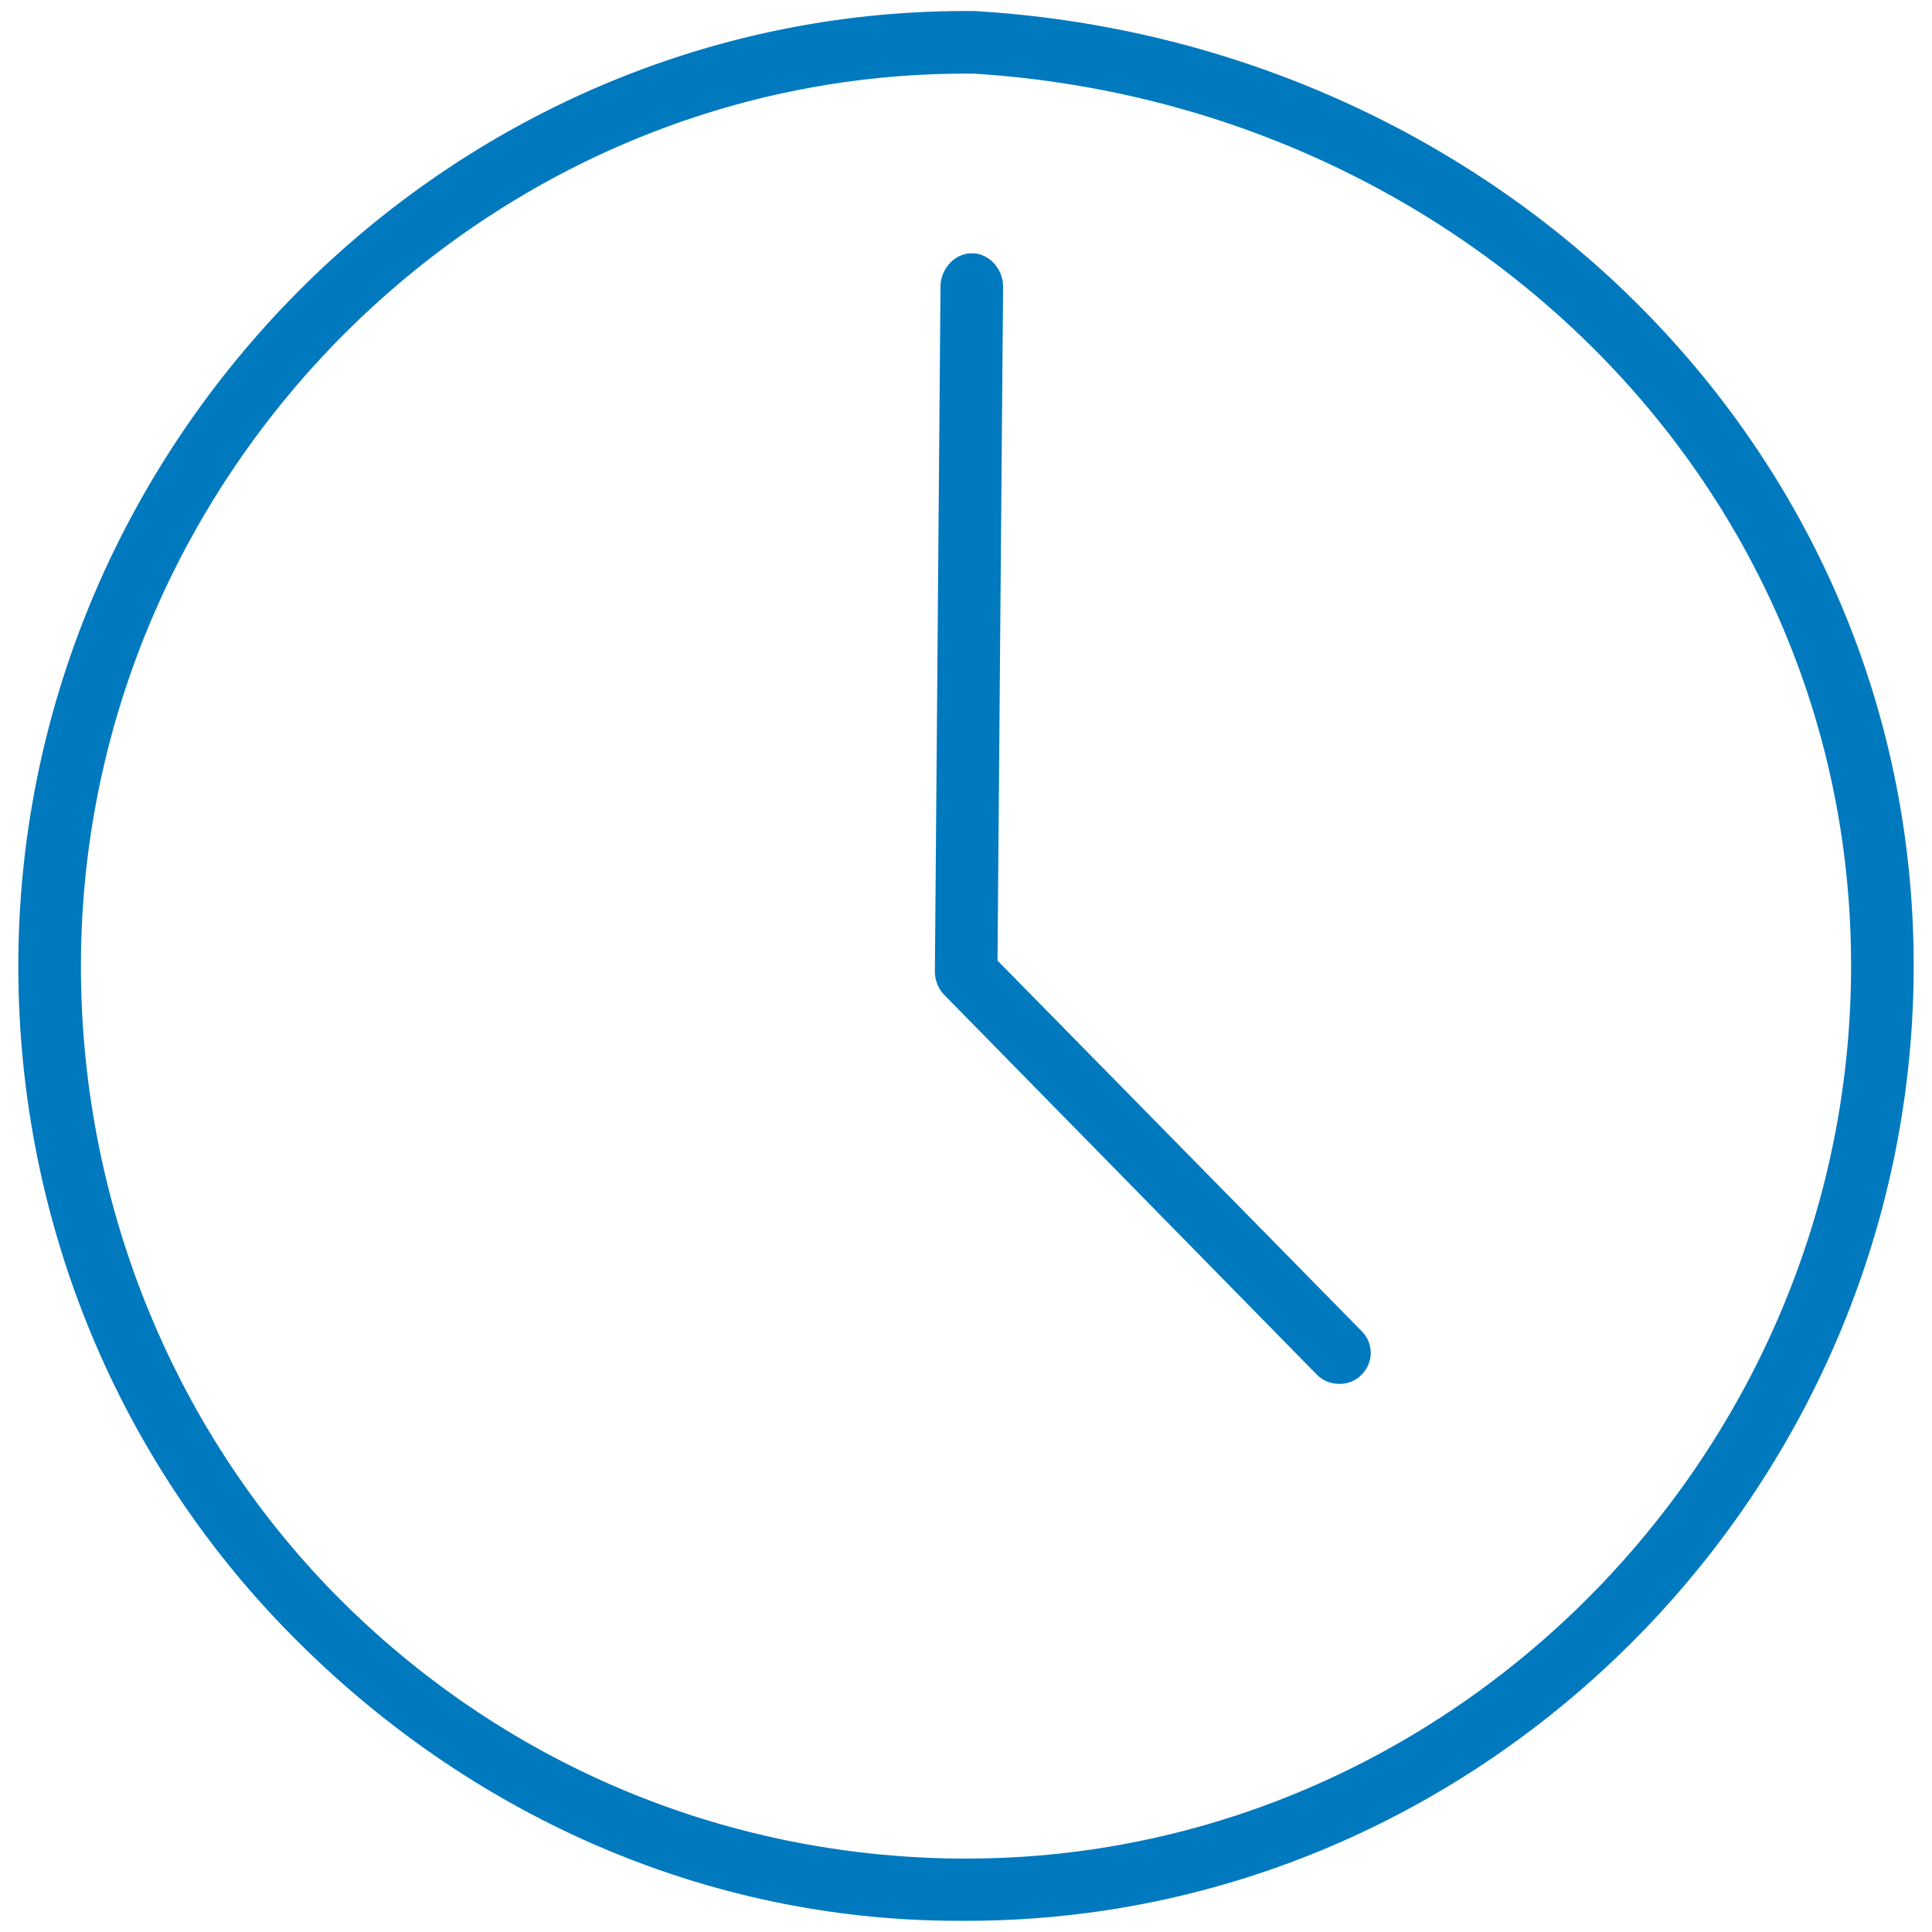
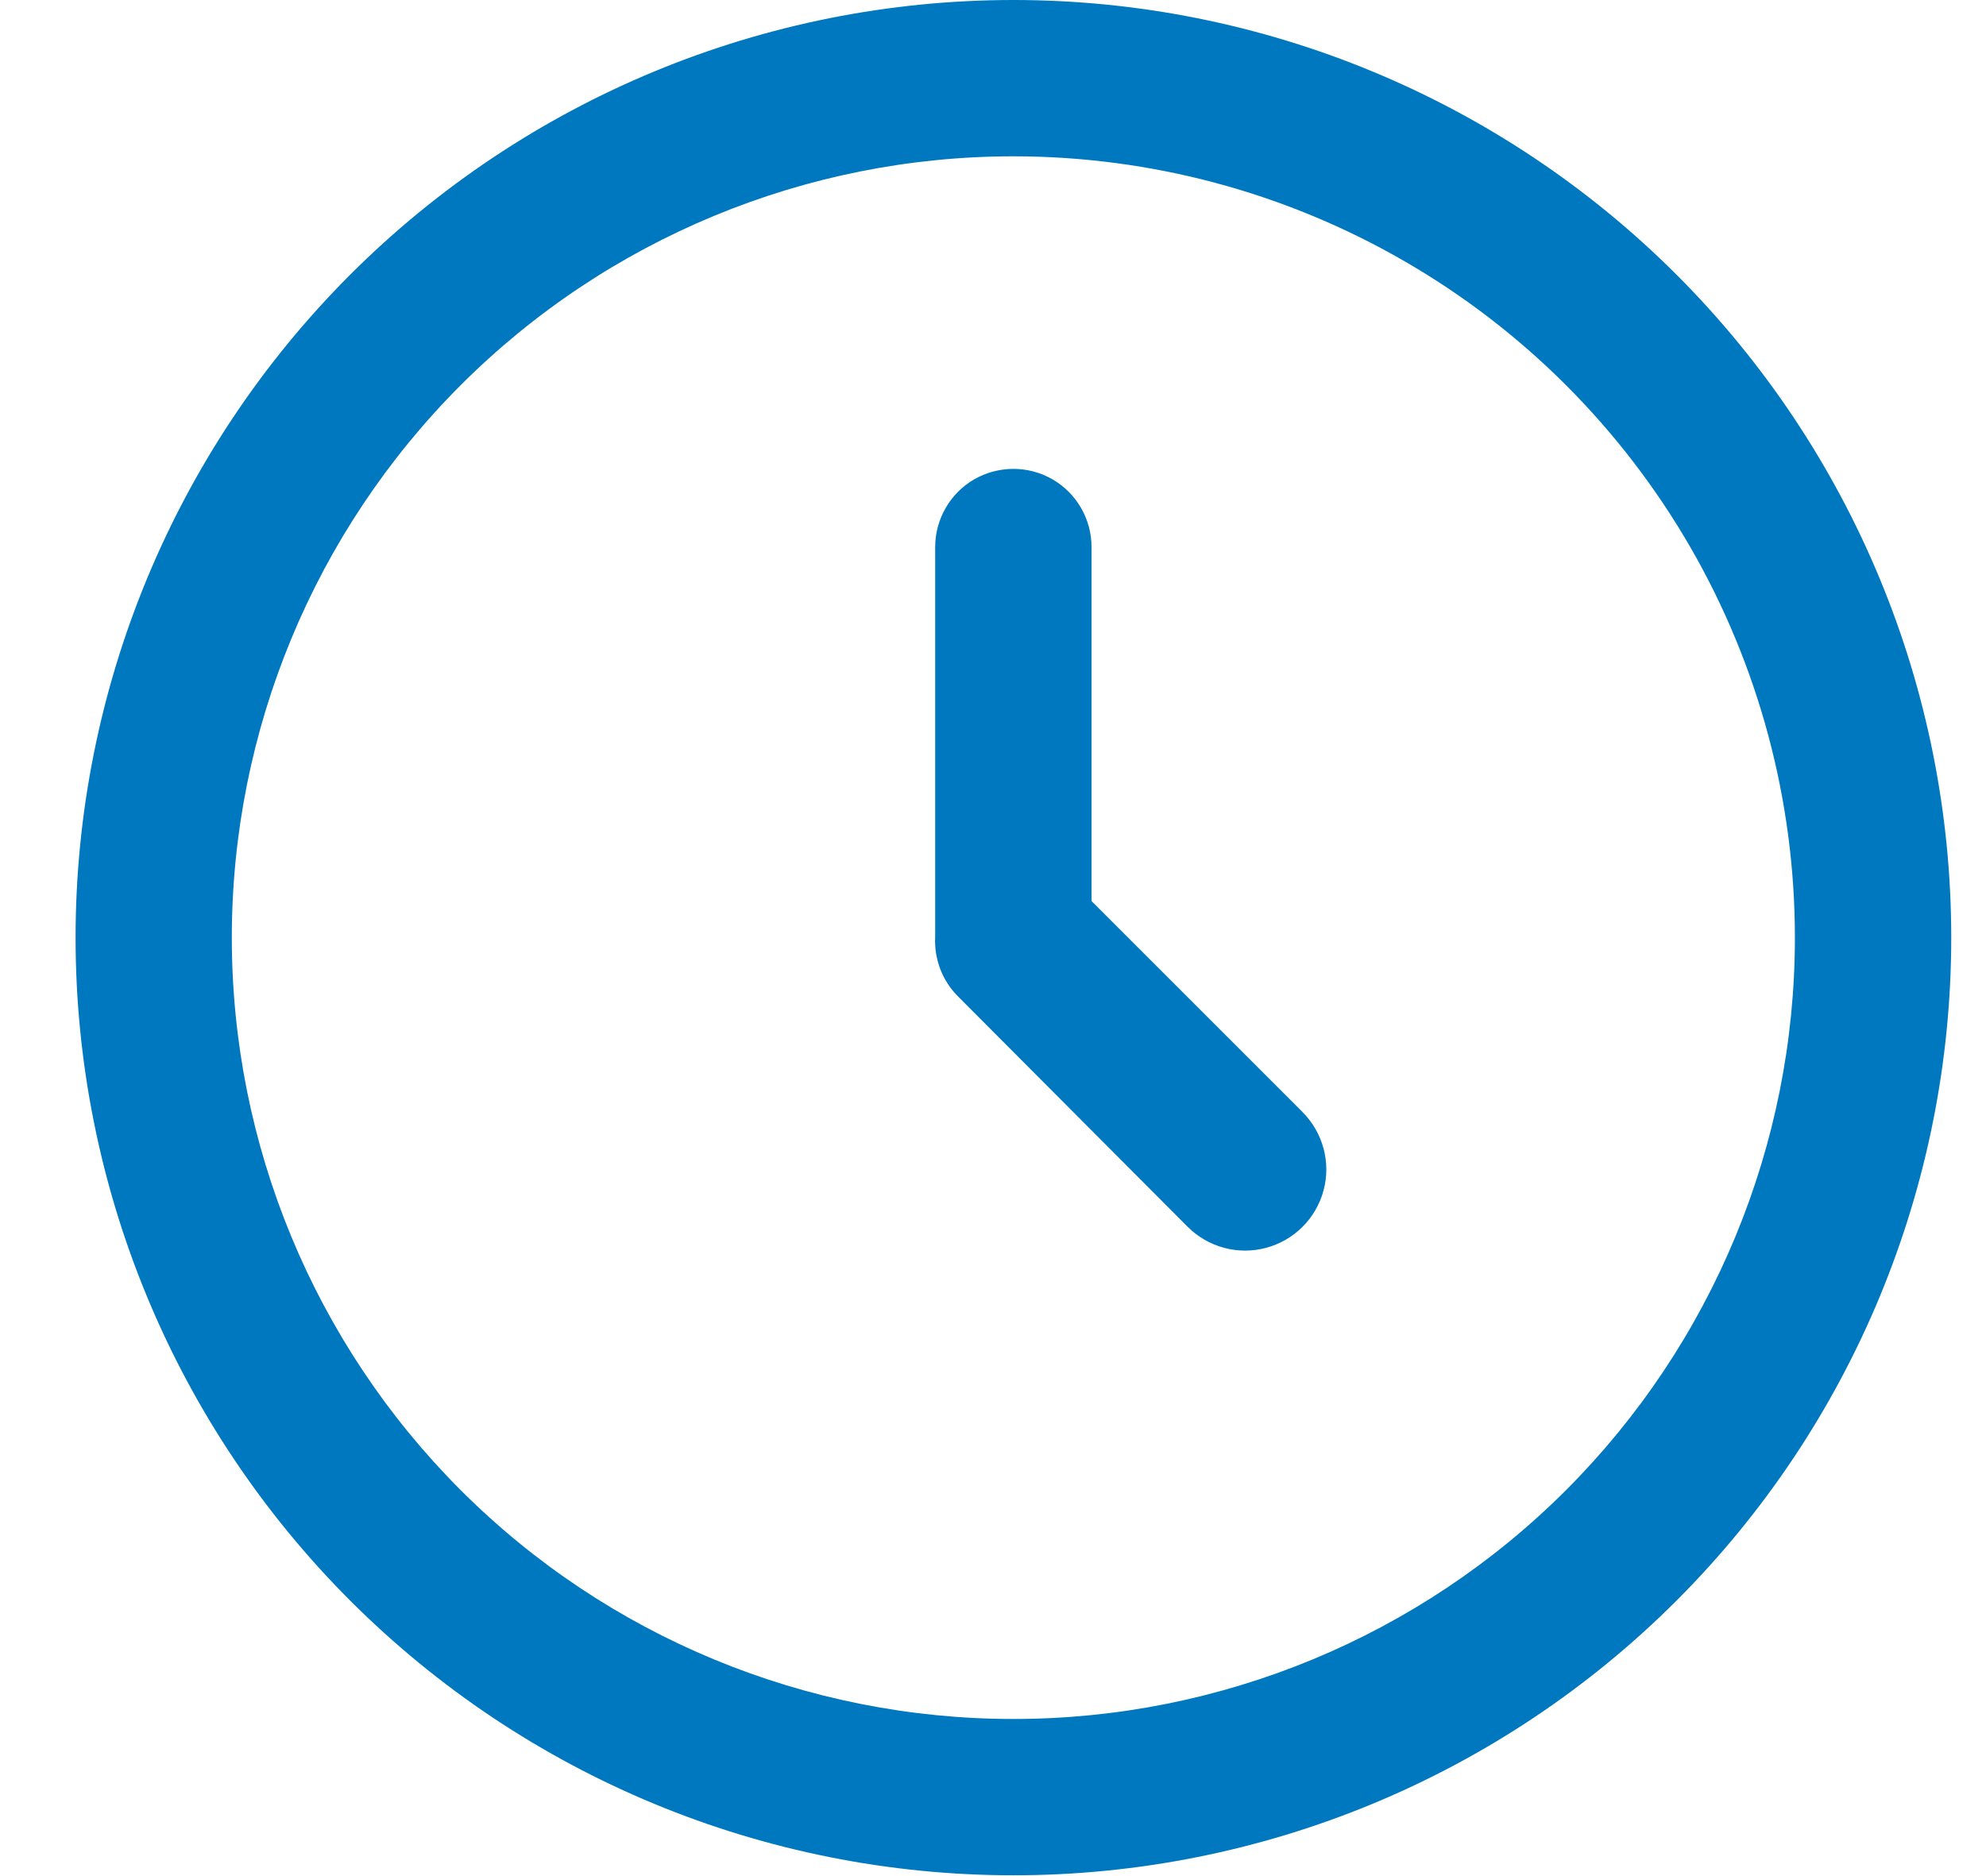
- <svg xmlns="http://www.w3.org/2000/svg" version="1.1" x="0px" y="0px" viewBox="0 0 1000 1000" enable-background="new 0 0 1000 1000" xml:space="preserve">
-   <g>
-     <path id="path1" fill="#0079be" stroke="#0079be" d="M504.1,6.2h-4.1C232,6.2,12.2,228,10,495.9c-1.1,131,48.8,256.3,140.6,349.5c91.8,93.4,214.4,148.3,345.3,148.3h4.2C767.9,993.8,987.8,772,990,504C992.3,233.9,774.2,21.9,504.1,6.2z M500.1,962.5h-3.8c-122.6-1.1-237.3-49.7-323.3-137C87.1,738,40.4,618.7,41.4,496.2C43.5,245.4,249.3,37.6,500,37.6h3.8c252.9,15.6,457,213.3,454.8,466.2C956.6,754.6,750.7,962.5,500.1,962.5z M515.8,497.4l2.9-349c0.1-8.7-6.9-16.8-15.5-16.8H503c-8.7,0-15.6,7.9-15.7,16.5l-2.9,354.9c0,4.1,1.6,8.4,4.5,11.4L682,711.2c3.2,3.2,7.2,4.6,11.3,4.6c3.9,0,8-1.4,10.9-4.4c6.3-6.1,6.4-16,0.2-22.1L515.8,497.4z" />
-   </g>
+ <svg xmlns="http://www.w3.org/2000/svg" width="18" height="17" viewBox="0 0 18 17" fill="none">
+   <path fill-rule="evenodd" clip-rule="evenodd" d="M9.185 17C6.93 17 4.768 16.105 3.174 14.51C1.58 12.916 0.685 10.754 0.685 8.5C0.685 6.246 1.58 4.084 3.174 2.49C4.768 0.896 6.93 0 9.185 0C11.439 0 13.601 0.896 15.195 2.49C16.789 4.084 17.685 6.246 17.685 8.5C17.685 10.754 16.789 12.916 15.195 14.51C13.601 16.105 11.439 17 9.185 17ZM9.185 1.417C7.306 1.417 5.504 2.163 4.176 3.491C2.848 4.82 2.101 6.622 2.101 8.5C2.101 10.379 2.848 12.18 4.176 13.509C5.504 14.837 7.306 15.583 9.185 15.583C11.063 15.583 12.865 14.837 14.193 13.509C15.521 12.18 16.268 10.379 16.268 8.5C16.268 7.257 15.941 6.035 15.319 4.958C14.697 3.882 13.803 2.987 12.726 2.366C11.649 1.744 10.428 1.417 9.184 1.417L9.185 1.417ZM10.764 11.121L8.689 9.039C8.542 8.895 8.465 8.696 8.476 8.491V4.959C8.476 4.706 8.611 4.472 8.83 4.345C9.05 4.219 9.32 4.219 9.539 4.345C9.758 4.472 9.893 4.706 9.893 4.959V8.168L11.805 10.08V10.081C11.991 10.267 12.064 10.538 11.996 10.791C11.928 11.046 11.729 11.244 11.475 11.312C11.221 11.38 10.95 11.307 10.764 11.121L10.764 11.121Z" fill="#0078BF" />
</svg>
